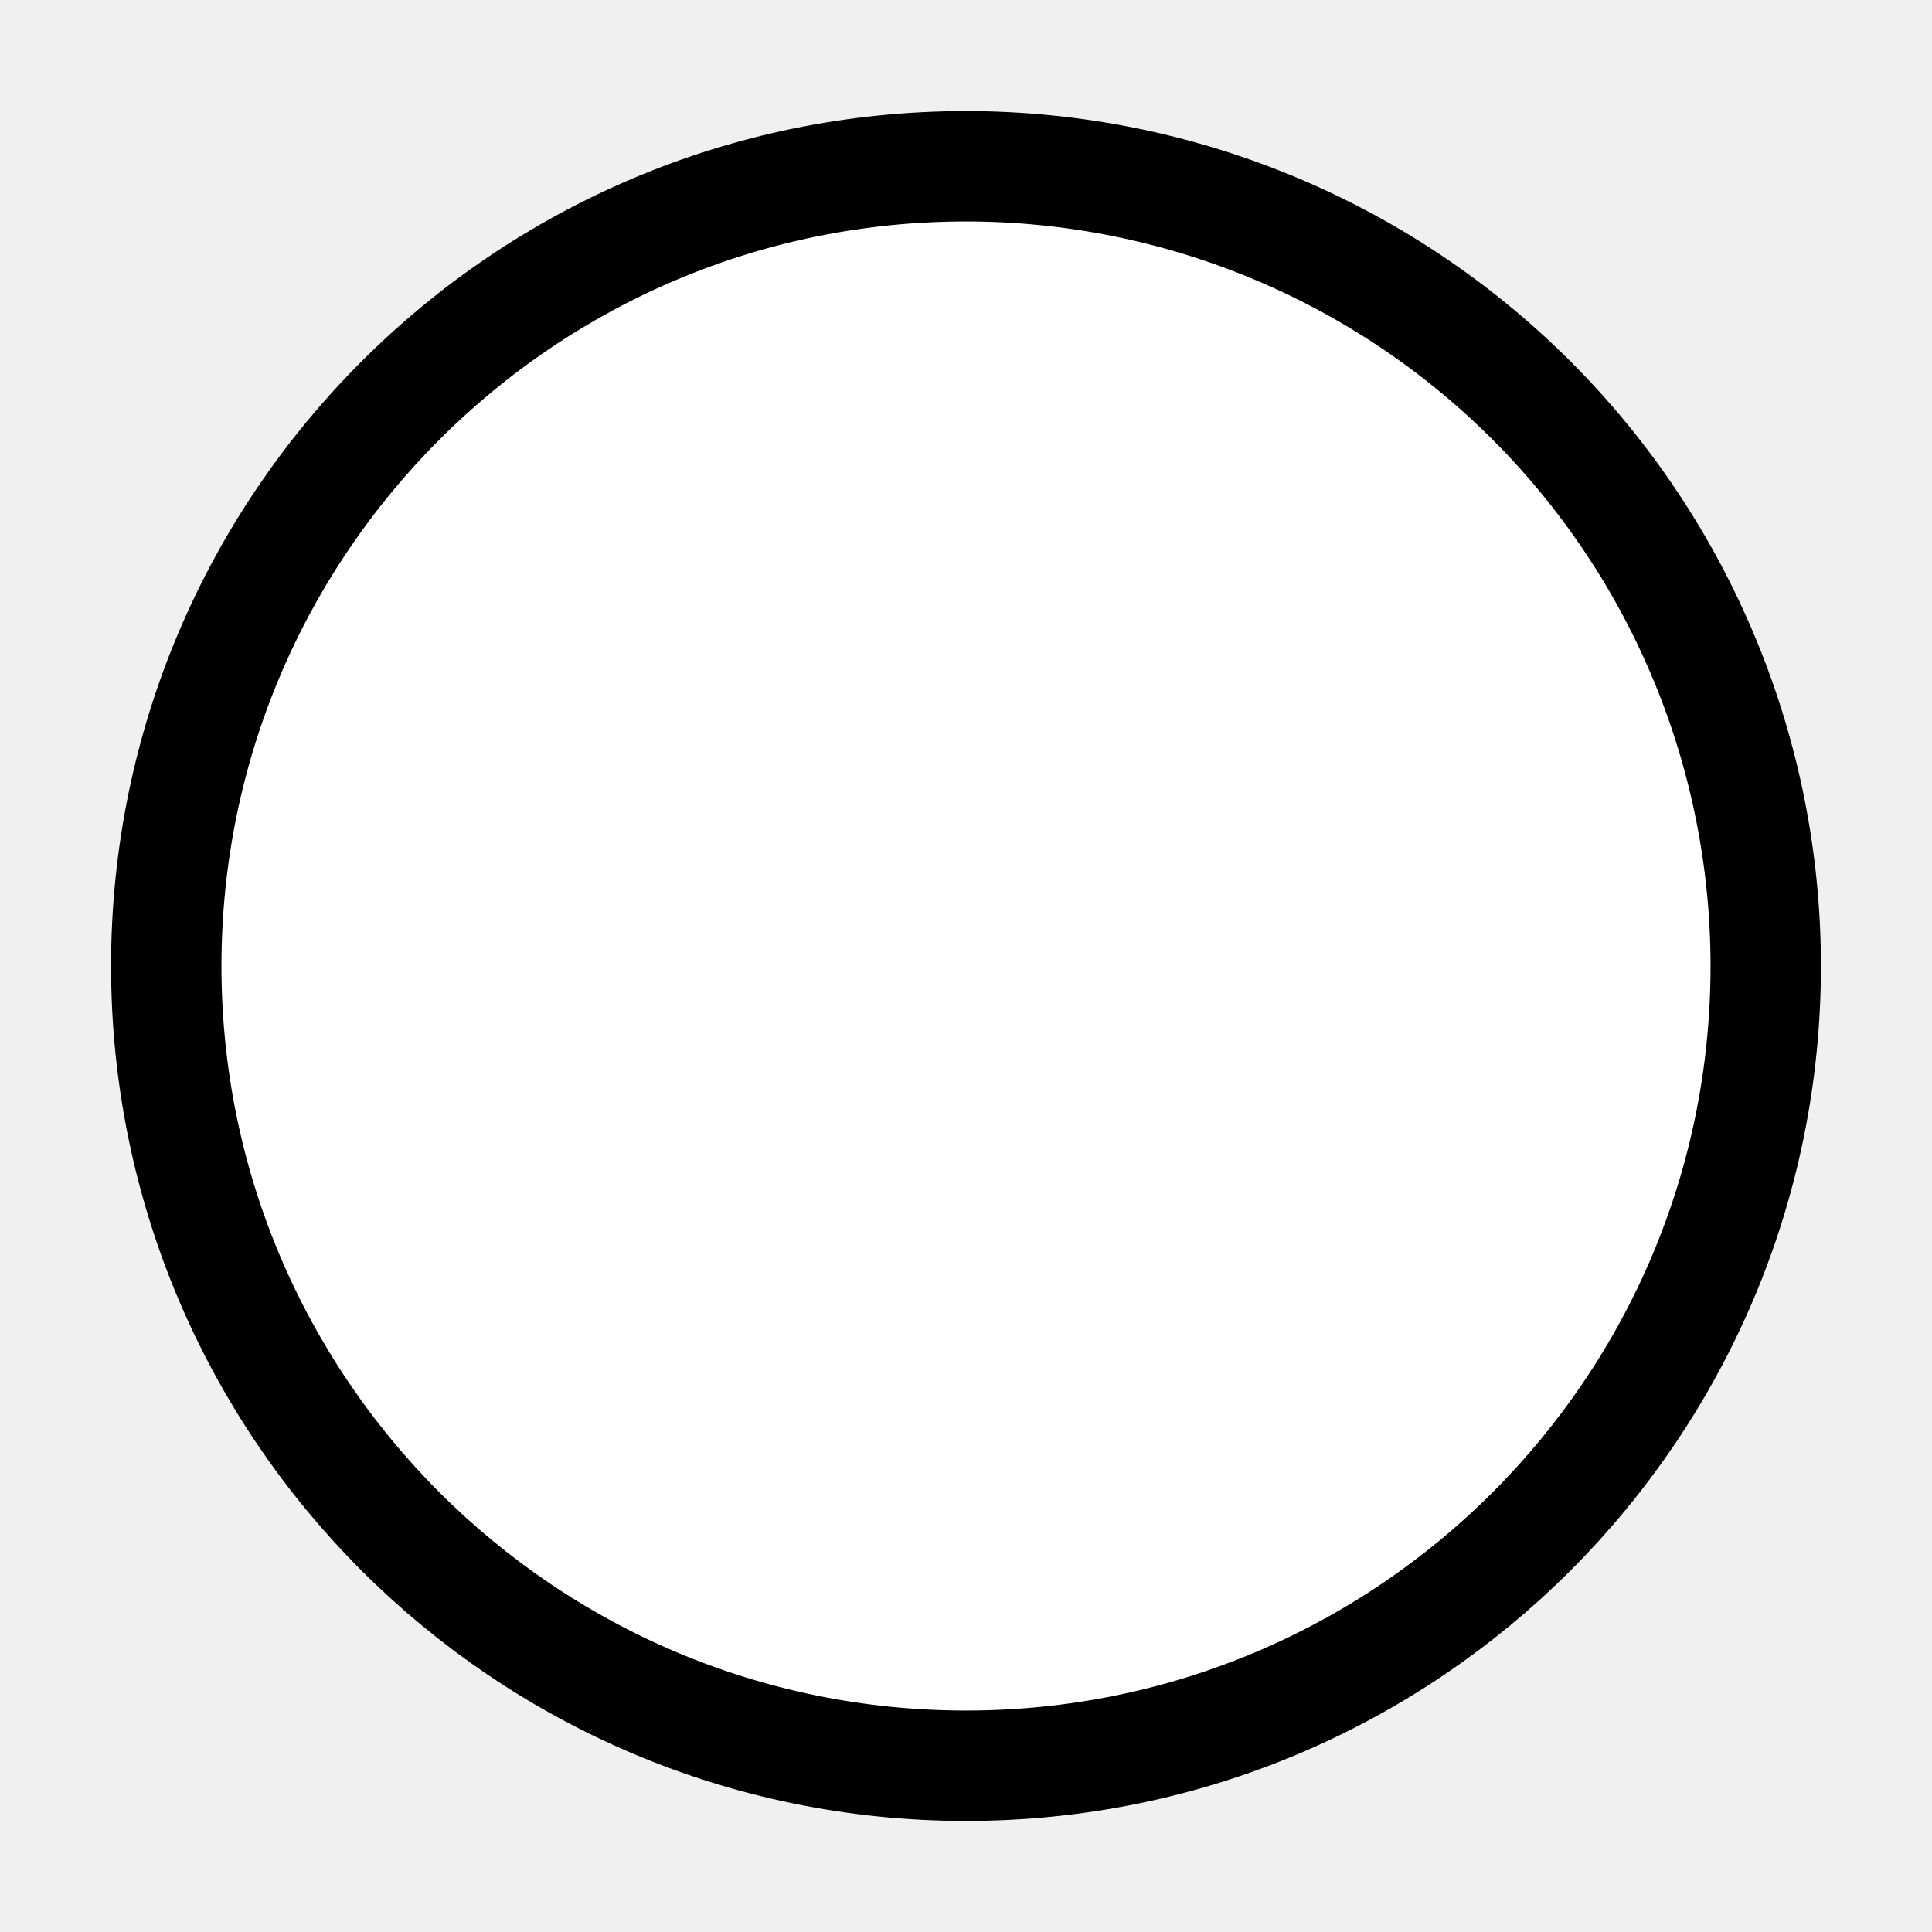
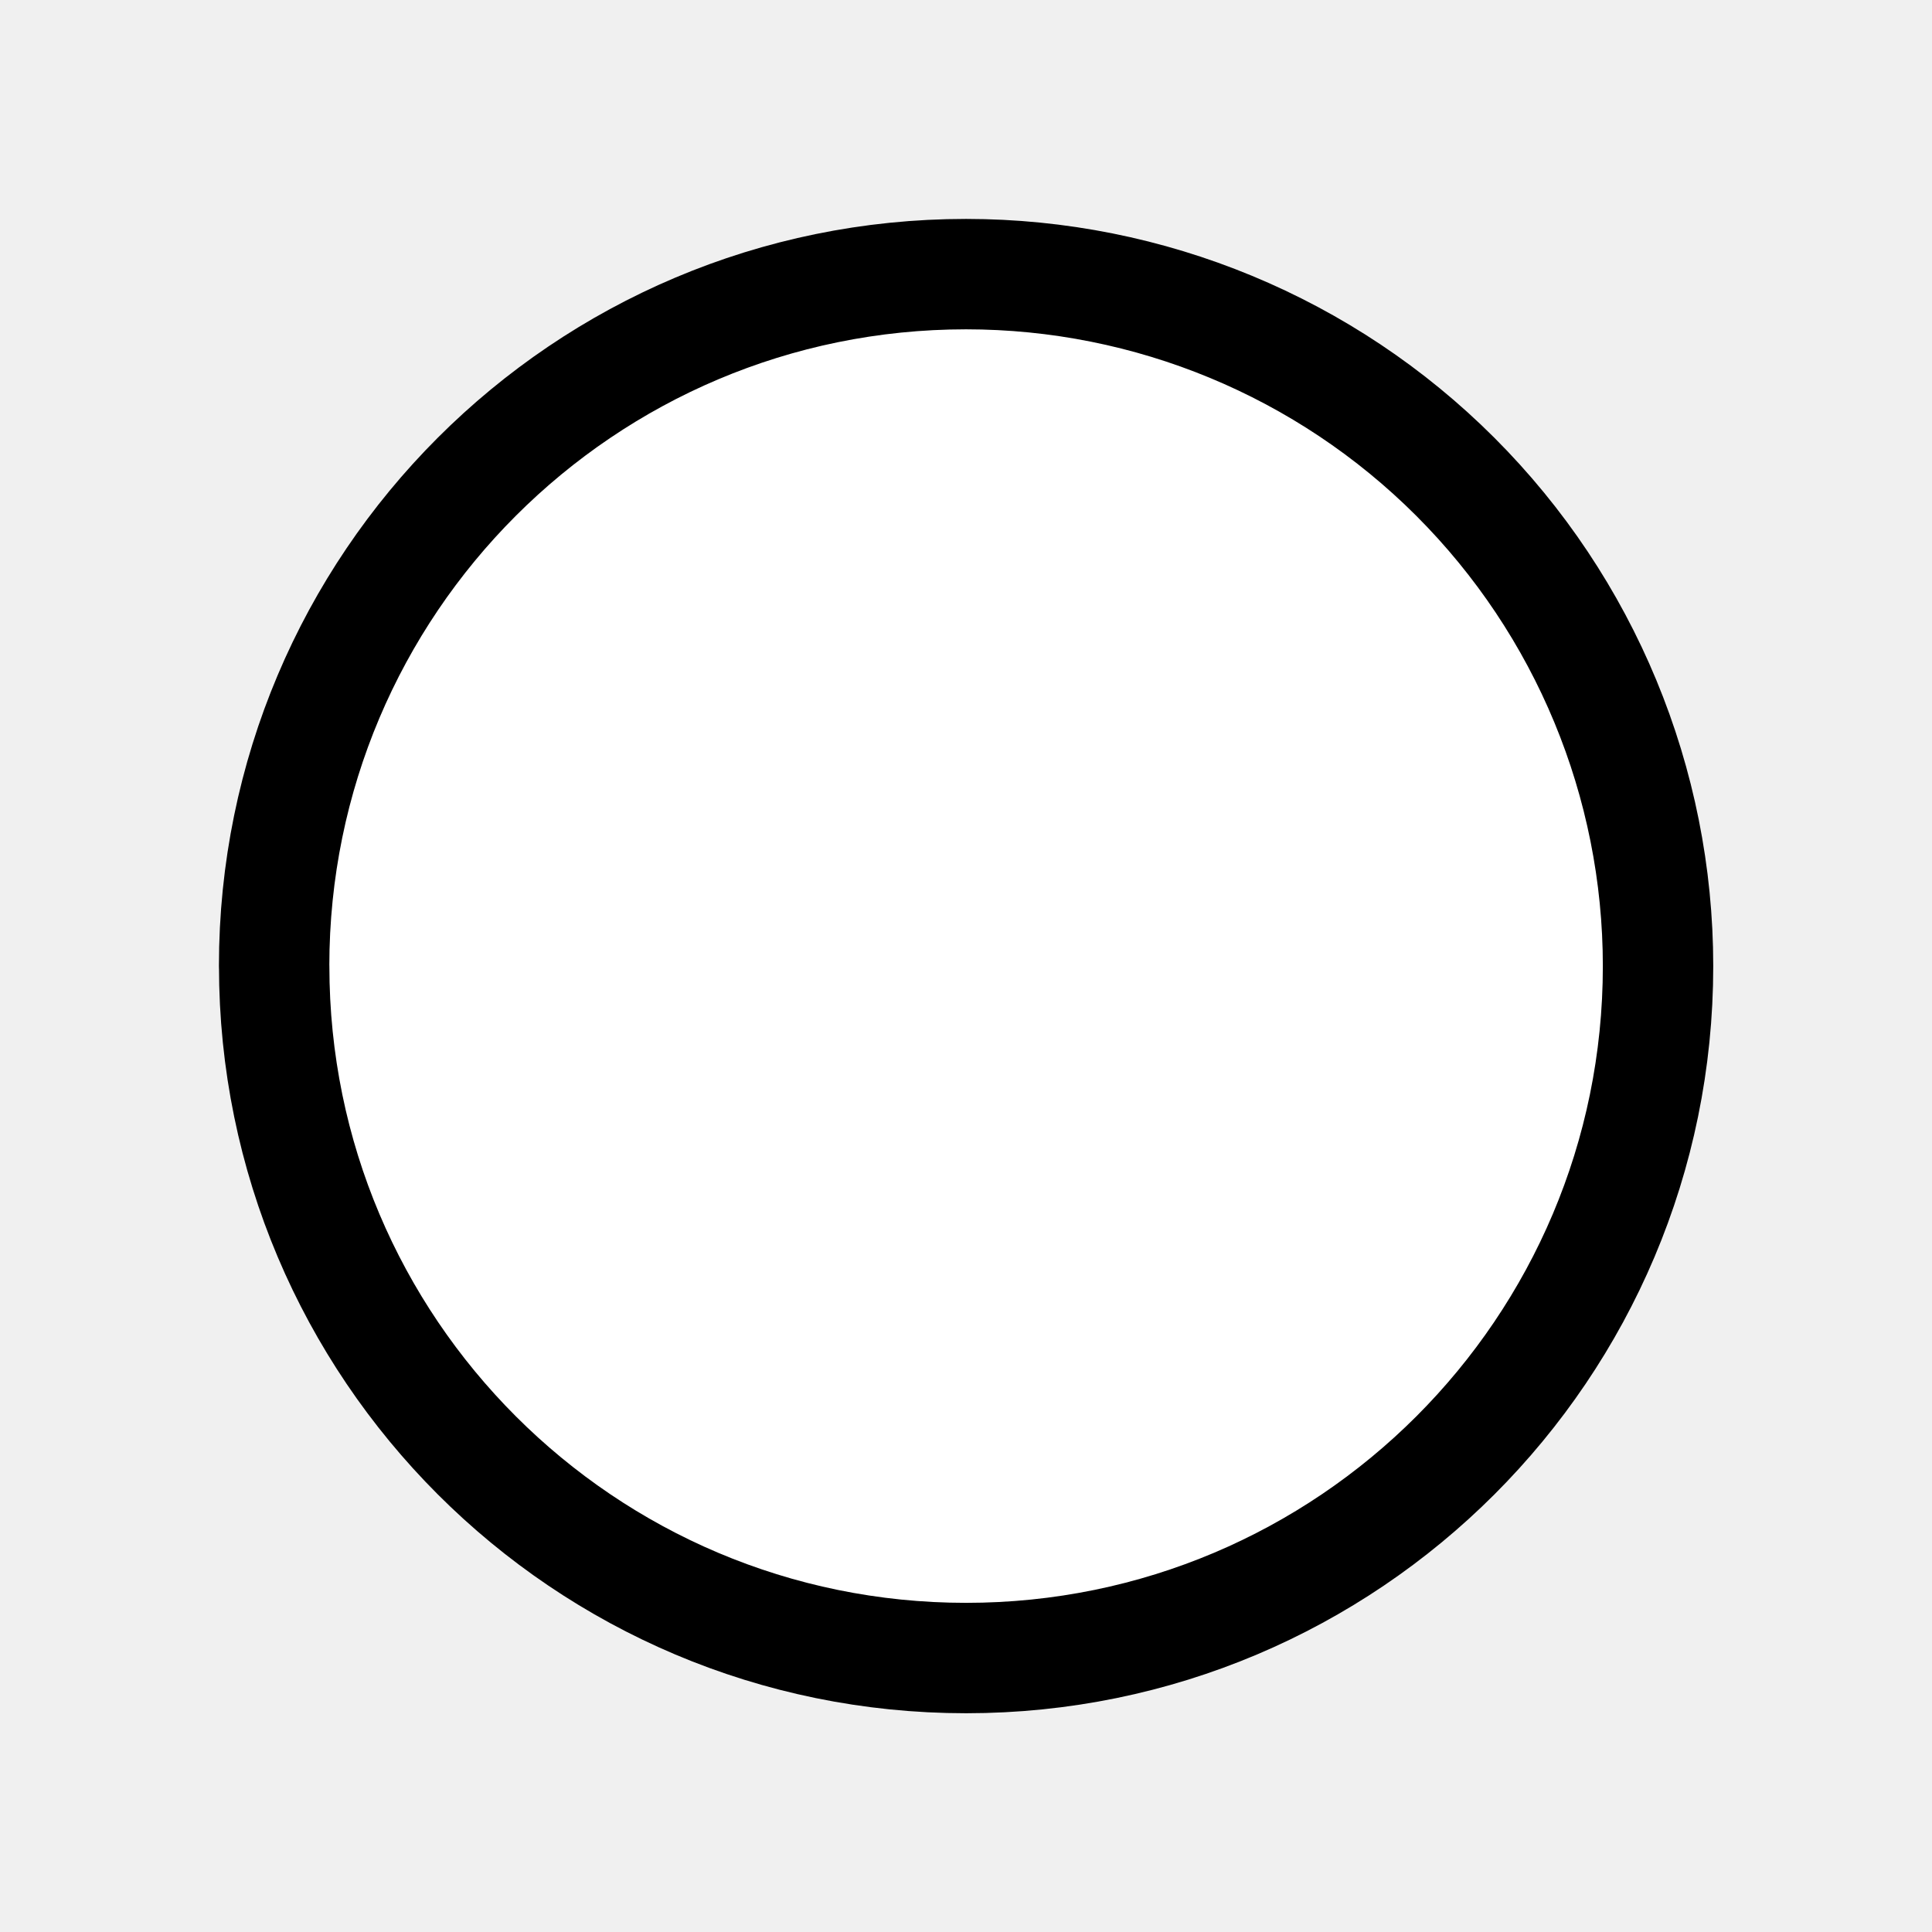
<svg xmlns="http://www.w3.org/2000/svg" version="1.1" viewBox="0.0 0.0 35.0 35.0" fill="none" stroke="none" stroke-linecap="square" stroke-miterlimit="10">
  <clipPath id="p.0">
    <path d="m0 0l35.0 0l0 35.0l-35.0 0l0 -35.0z" clip-rule="nonzero" />
  </clipPath>
  <g clip-path="url(#p.0)">
    <path fill="#000000" fill-opacity="0.0" d="m0 0l35.0 0l0 35.0l-35.0 0z" fill-rule="evenodd" />
-     <path fill="#ffffff" d="m3.012 17.5l0 0c0 -8.002 6.487 -14.488 14.488 -14.488l0 0c3.843 0 7.528 1.526 10.245 4.243c2.717 2.717 4.243 6.402 4.243 10.245l0 0c0 8.002 -6.487 14.488 -14.488 14.488l0 0c-8.002 0 -14.488 -6.487 -14.488 -14.488z" fill-rule="evenodd" />
-     <path stroke="#000000" stroke-width="2.0" stroke-linejoin="round" stroke-linecap="butt" d="m3.012 17.5l0 0c0 -8.002 6.487 -14.488 14.488 -14.488l0 0c3.843 0 7.528 1.526 10.245 4.243c2.717 2.717 4.243 6.402 4.243 10.245l0 0c0 8.002 -6.487 14.488 -14.488 14.488l0 0c-8.002 0 -14.488 -6.487 -14.488 -14.488z" fill-rule="evenodd" />
+     <path fill="#ffffff" d="m4.966 17.501l0 0c0 -6.923 5.612 -12.535 12.535 -12.535l0 0c3.325 0 6.513 1.321 8.864 3.672c2.351 2.351 3.672 5.539 3.672 8.864l0 0c0 6.923 -5.612 12.535 -12.535 12.535l0 0c-6.923 0 -12.535 -5.612 -12.535 -12.535z" fill-rule="evenodd" />
+     <path stroke="#000000" stroke-width="2.0" stroke-linejoin="round" stroke-linecap="butt" d="m4.966 17.501l0 0c0 -6.923 5.612 -12.535 12.535 -12.535l0 0c3.325 0 6.513 1.321 8.864 3.672c2.351 2.351 3.672 5.539 3.672 8.864l0 0c0 6.923 -5.612 12.535 -12.535 12.535l0 0c-6.923 0 -12.535 -5.612 -12.535 -12.535z" fill-rule="evenodd" />
  </g>
</svg>
